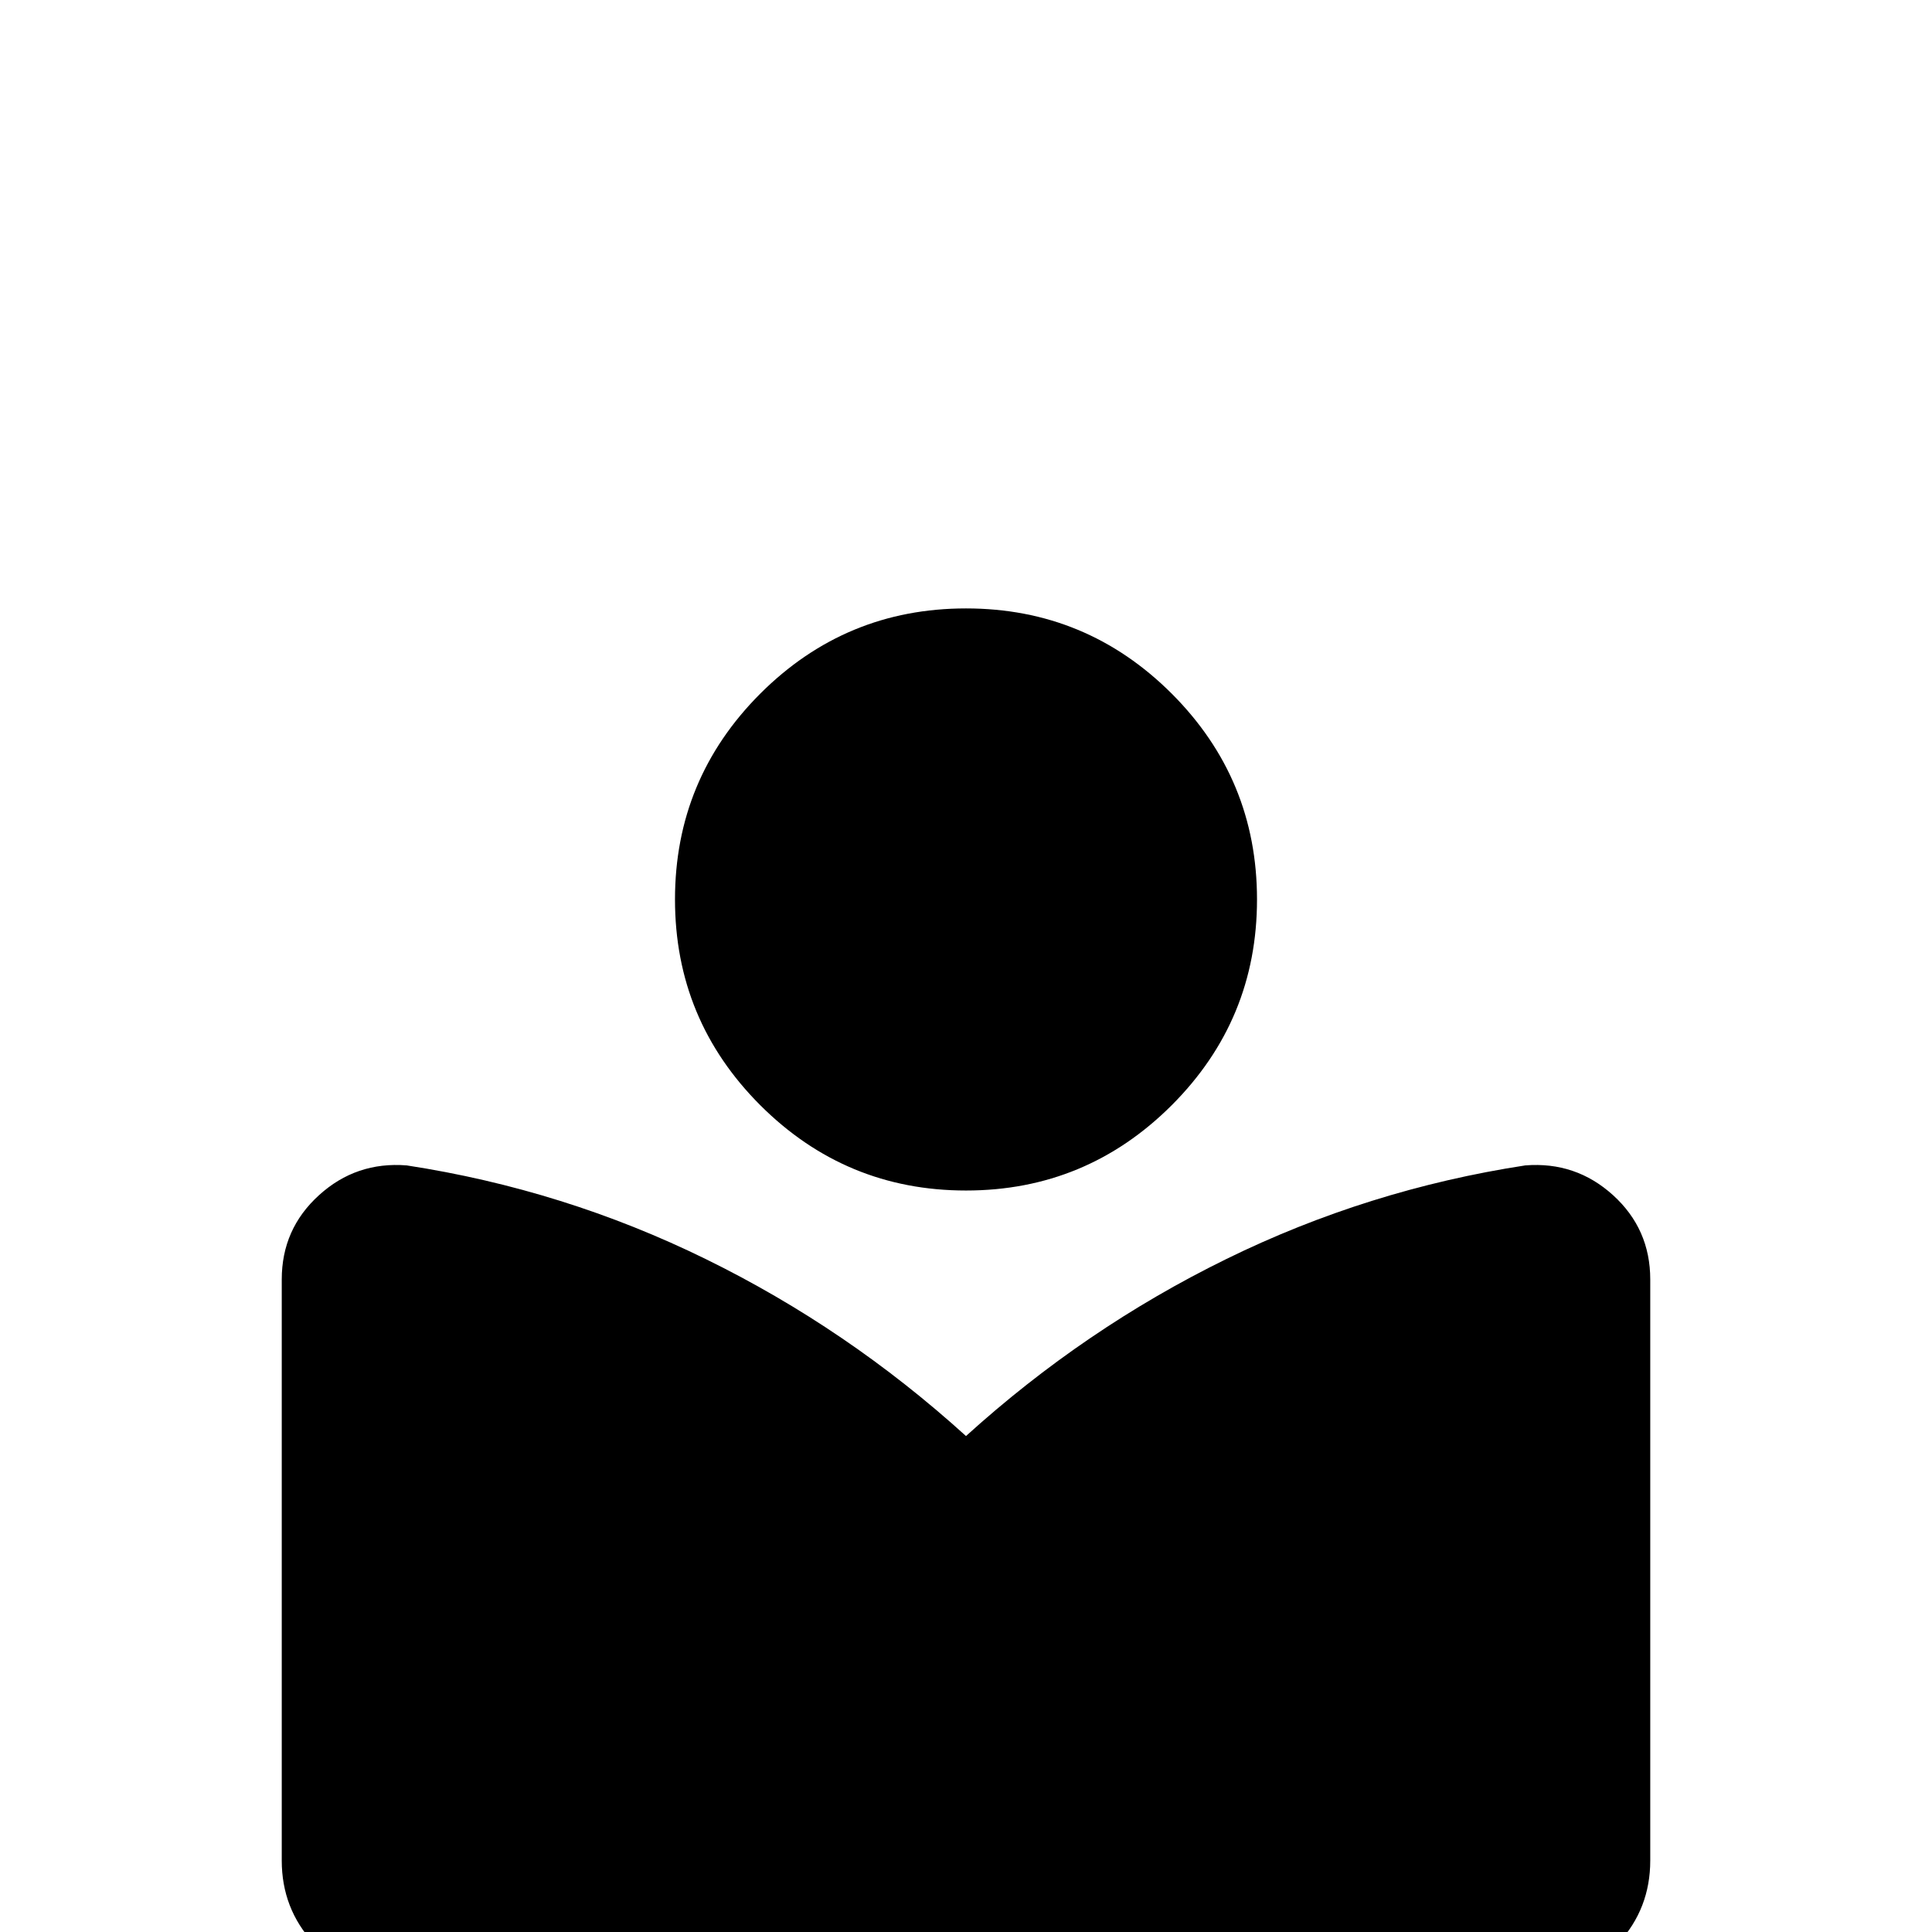
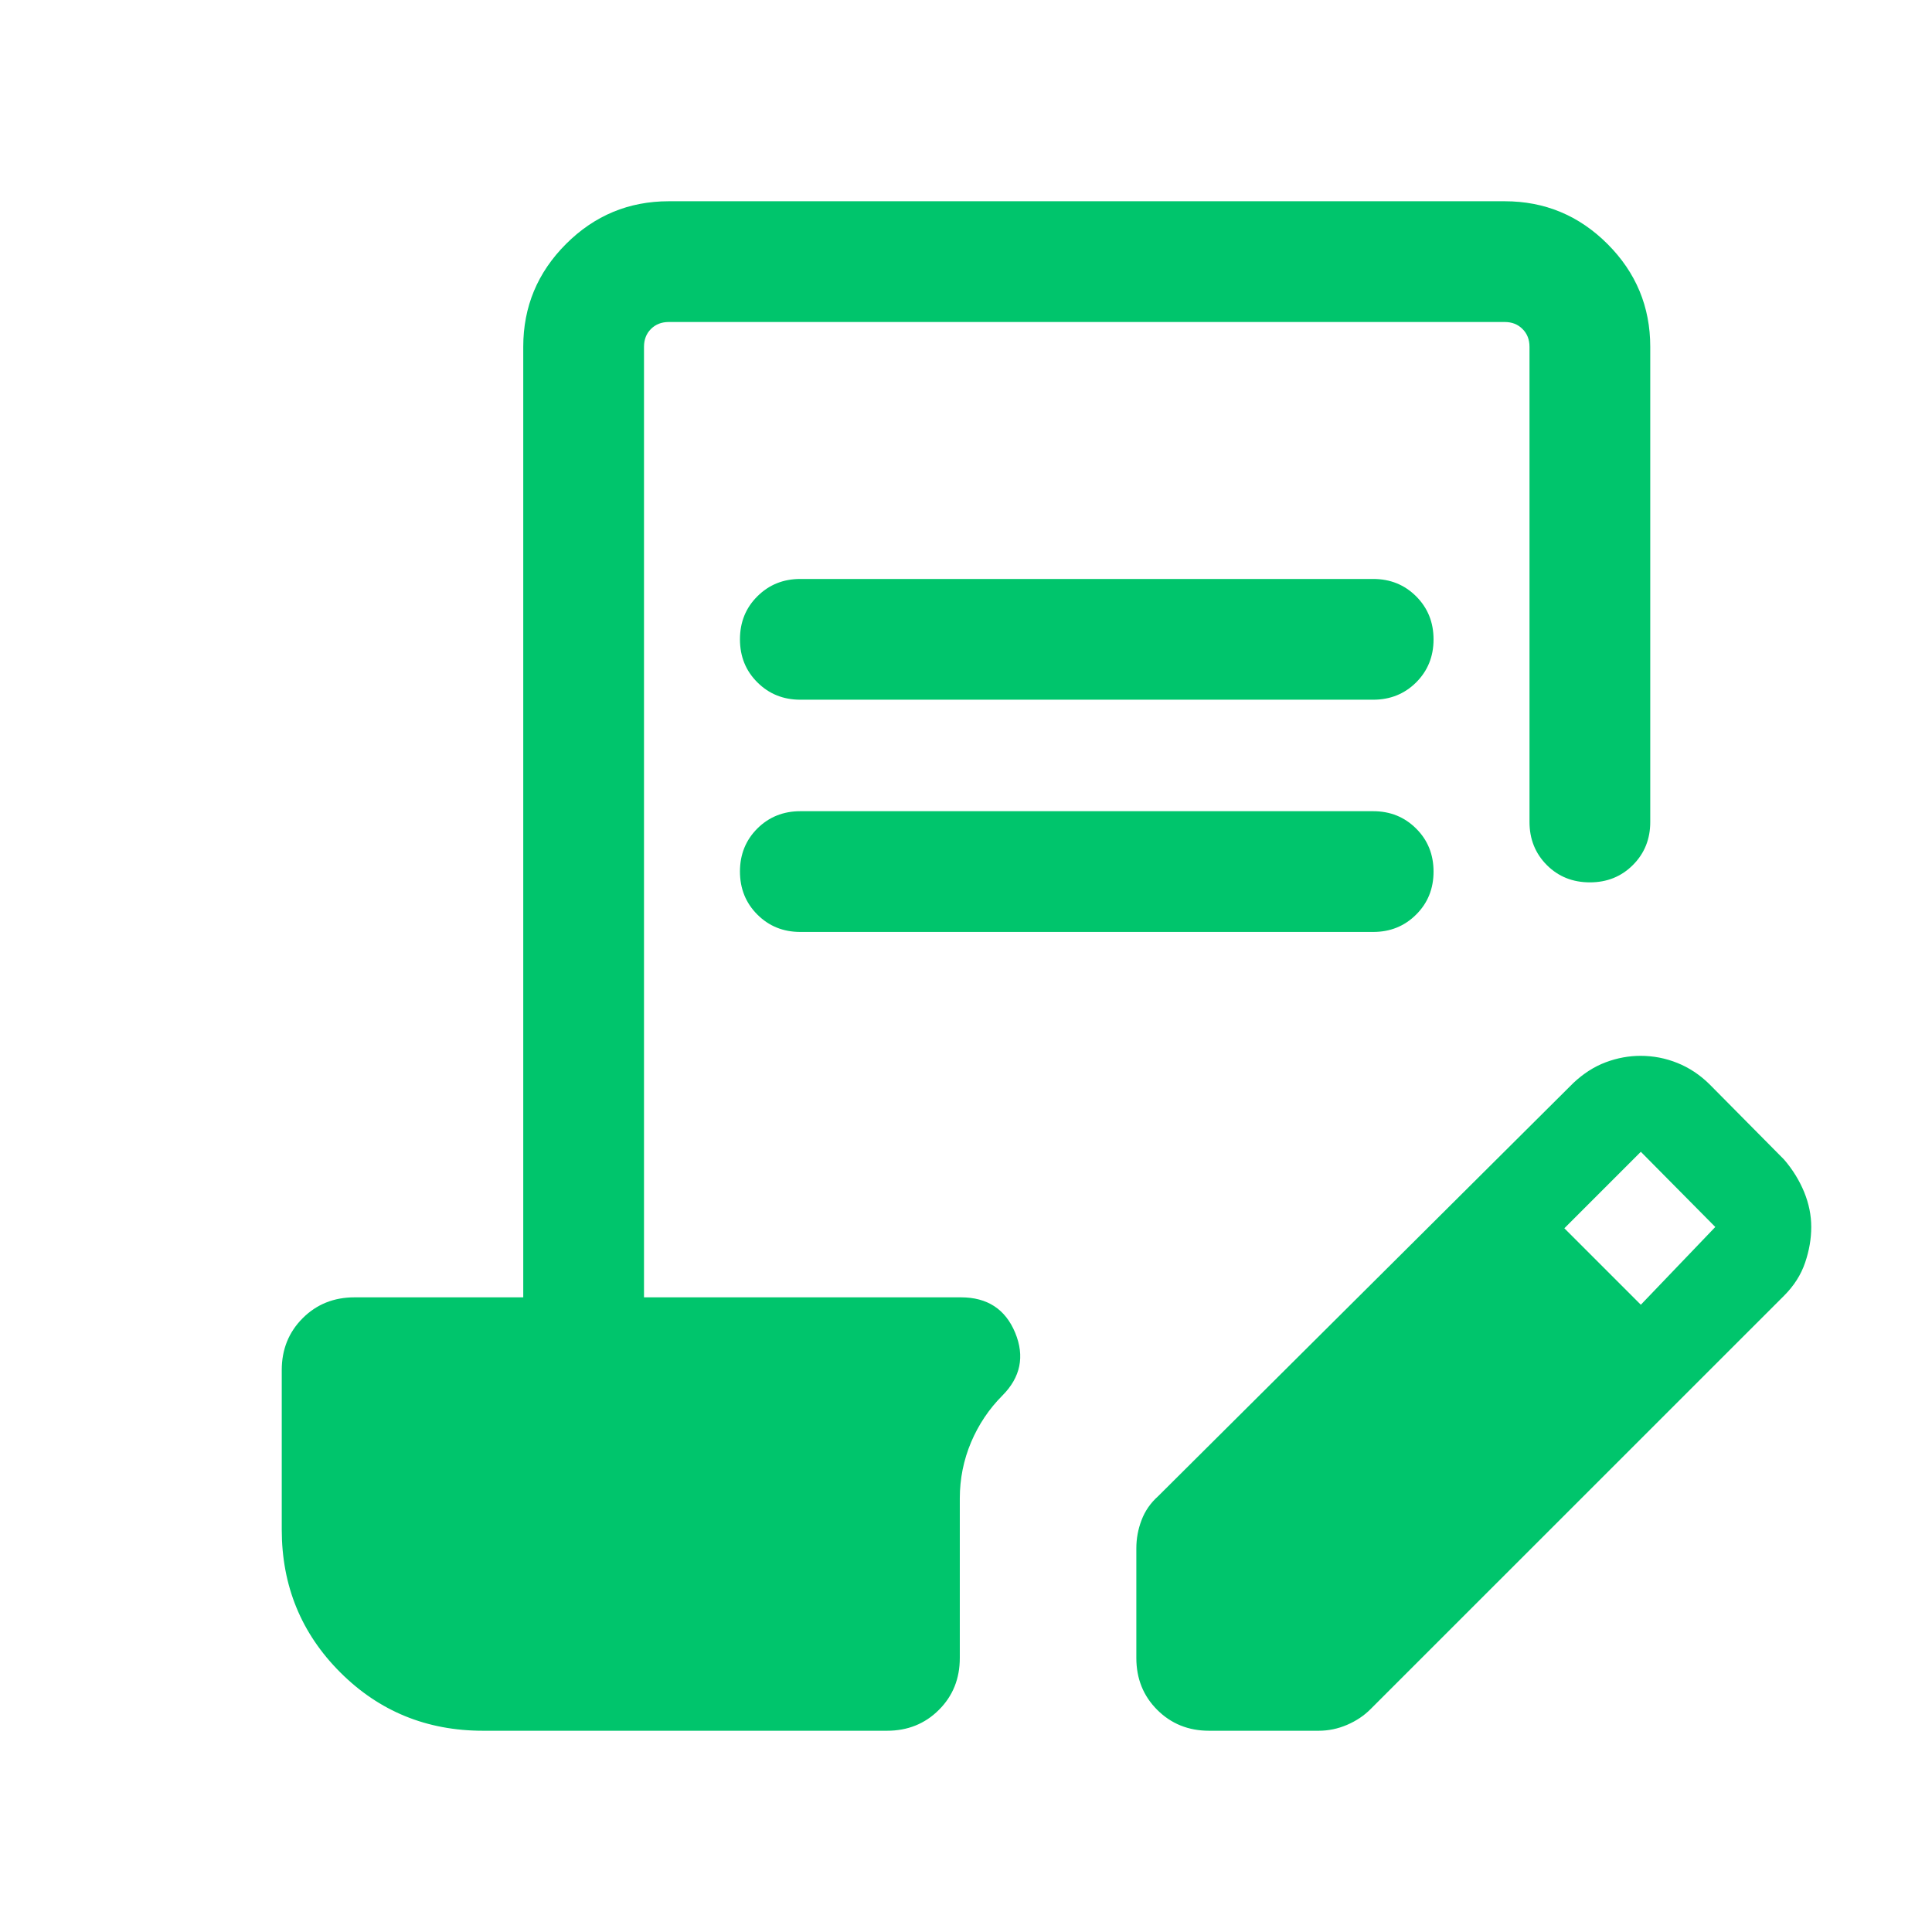
- <svg xmlns="http://www.w3.org/2000/svg" width="24" height="24" viewBox="608 163 24 24" fill="none">
-   <g>
-     <path d="M611.5 186.112V178.894C611.5 178.476 611.654 178.127 611.963 177.847C612.271 177.567 612.634 177.444 613.052 177.477C614.356 177.677 615.594 178.065 616.766 178.64C617.939 179.215 619.017 179.948 620 180.839C620.983 179.948 622.061 179.215 623.234 178.64C624.406 178.065 625.644 177.677 626.948 177.477C627.366 177.444 627.729 177.567 628.038 177.847C628.346 178.127 628.5 178.476 628.5 178.894V186.112C628.5 186.51 628.368 186.852 628.105 187.138C627.841 187.423 627.51 187.582 627.112 187.615C625.994 187.788 624.933 188.065 623.93 188.445C622.927 188.825 621.966 189.338 621.048 189.985C620.89 190.109 620.725 190.201 620.552 190.26C620.379 190.319 620.195 190.348 620 190.348C619.805 190.348 619.621 190.319 619.448 190.26C619.275 190.201 619.11 190.109 618.952 189.985C618.034 189.338 617.075 188.825 616.075 188.445C615.075 188.065 614.013 187.788 612.888 187.615C612.49 187.582 612.159 187.423 611.895 187.138C611.632 186.852 611.5 186.51 611.5 186.112ZM617.444 176.729C616.738 176.022 616.385 175.171 616.385 174.173C616.385 173.176 616.738 172.324 617.444 171.617C618.151 170.911 619.003 170.558 620 170.558C620.998 170.558 621.849 170.911 622.556 171.617C623.262 172.324 623.615 173.176 623.615 174.173C623.615 175.171 623.262 176.022 622.556 176.729C621.849 177.435 620.998 177.789 620 177.789C619.003 177.789 618.151 177.435 617.444 176.729Z" fill="currentColor" />
-   </g>
+ <svg xmlns="http://www.w3.org/2000/svg" width="24" height="24" viewBox="0 0 24 24" fill="none">
+   <path d="M6 21.5C5.301 21.5 4.71 21.258 4.226 20.774C3.742 20.29 3.5 19.699 3.5 19V17.019C3.5 16.763 3.587 16.548 3.76 16.375C3.933 16.202 4.148 16.116 4.404 16.116H6.5V4.308C6.5 3.811 6.677 3.385 7.031 3.031C7.385 2.677 7.811 2.5 8.308 2.5H18.692C19.189 2.5 19.615 2.677 19.969 3.031C20.323 3.385 20.5 3.811 20.5 4.308V10.211C20.5 10.424 20.428 10.602 20.284 10.746C20.14 10.89 19.962 10.961 19.75 10.961C19.537 10.961 19.359 10.89 19.215 10.746C19.072 10.602 19 10.424 19 10.211V4.308C19 4.218 18.971 4.144 18.913 4.087C18.856 4.029 18.782 4 18.692 4H8.308C8.218 4 8.144 4.029 8.086 4.087C8.029 4.144 8 4.218 8 4.308V16.116H11.937C12.264 16.116 12.489 16.262 12.611 16.556C12.732 16.849 12.678 17.11 12.45 17.338C12.286 17.503 12.157 17.695 12.063 17.916C11.97 18.137 11.923 18.37 11.923 18.613V20.596C11.923 20.854 11.836 21.069 11.663 21.241C11.49 21.414 11.275 21.5 11.019 21.5H6ZM14.116 20.596V19.235C14.116 19.114 14.137 18.997 14.181 18.883C14.224 18.769 14.293 18.67 14.386 18.587L19.544 13.454C19.669 13.336 19.803 13.25 19.947 13.196C20.091 13.142 20.235 13.116 20.38 13.116C20.537 13.116 20.689 13.145 20.836 13.204C20.983 13.263 21.116 13.351 21.236 13.469L22.162 14.404C22.269 14.528 22.352 14.663 22.412 14.808C22.471 14.953 22.5 15.097 22.5 15.242C22.5 15.387 22.475 15.534 22.424 15.684C22.373 15.835 22.286 15.972 22.162 16.096L17.027 21.23C16.945 21.313 16.847 21.378 16.733 21.427C16.619 21.476 16.501 21.5 16.381 21.5H15.019C14.763 21.5 14.548 21.413 14.375 21.24C14.202 21.067 14.116 20.852 14.116 20.596ZM20.383 16.208L21.308 15.242L20.383 14.308L19.433 15.258L20.383 16.208ZM9.942 10.077H17.058C17.27 10.077 17.448 10.149 17.592 10.293C17.736 10.436 17.808 10.615 17.808 10.827C17.808 11.04 17.736 11.218 17.592 11.361C17.448 11.505 17.27 11.577 17.058 11.577H9.942C9.73 11.577 9.552 11.505 9.408 11.361C9.264 11.217 9.192 11.039 9.192 10.826C9.192 10.614 9.264 10.436 9.408 10.292C9.552 10.149 9.73 10.077 9.942 10.077ZM9.942 7.192H17.058C17.27 7.192 17.448 7.264 17.592 7.408C17.736 7.552 17.808 7.73 17.808 7.943C17.808 8.155 17.736 8.333 17.592 8.477C17.448 8.62 17.27 8.692 17.058 8.692H9.942C9.73 8.692 9.552 8.62 9.408 8.476C9.264 8.333 9.192 8.155 9.192 7.942C9.192 7.729 9.264 7.551 9.408 7.408C9.552 7.264 9.73 7.192 9.942 7.192Z" fill="#00C56C" />
</svg>
